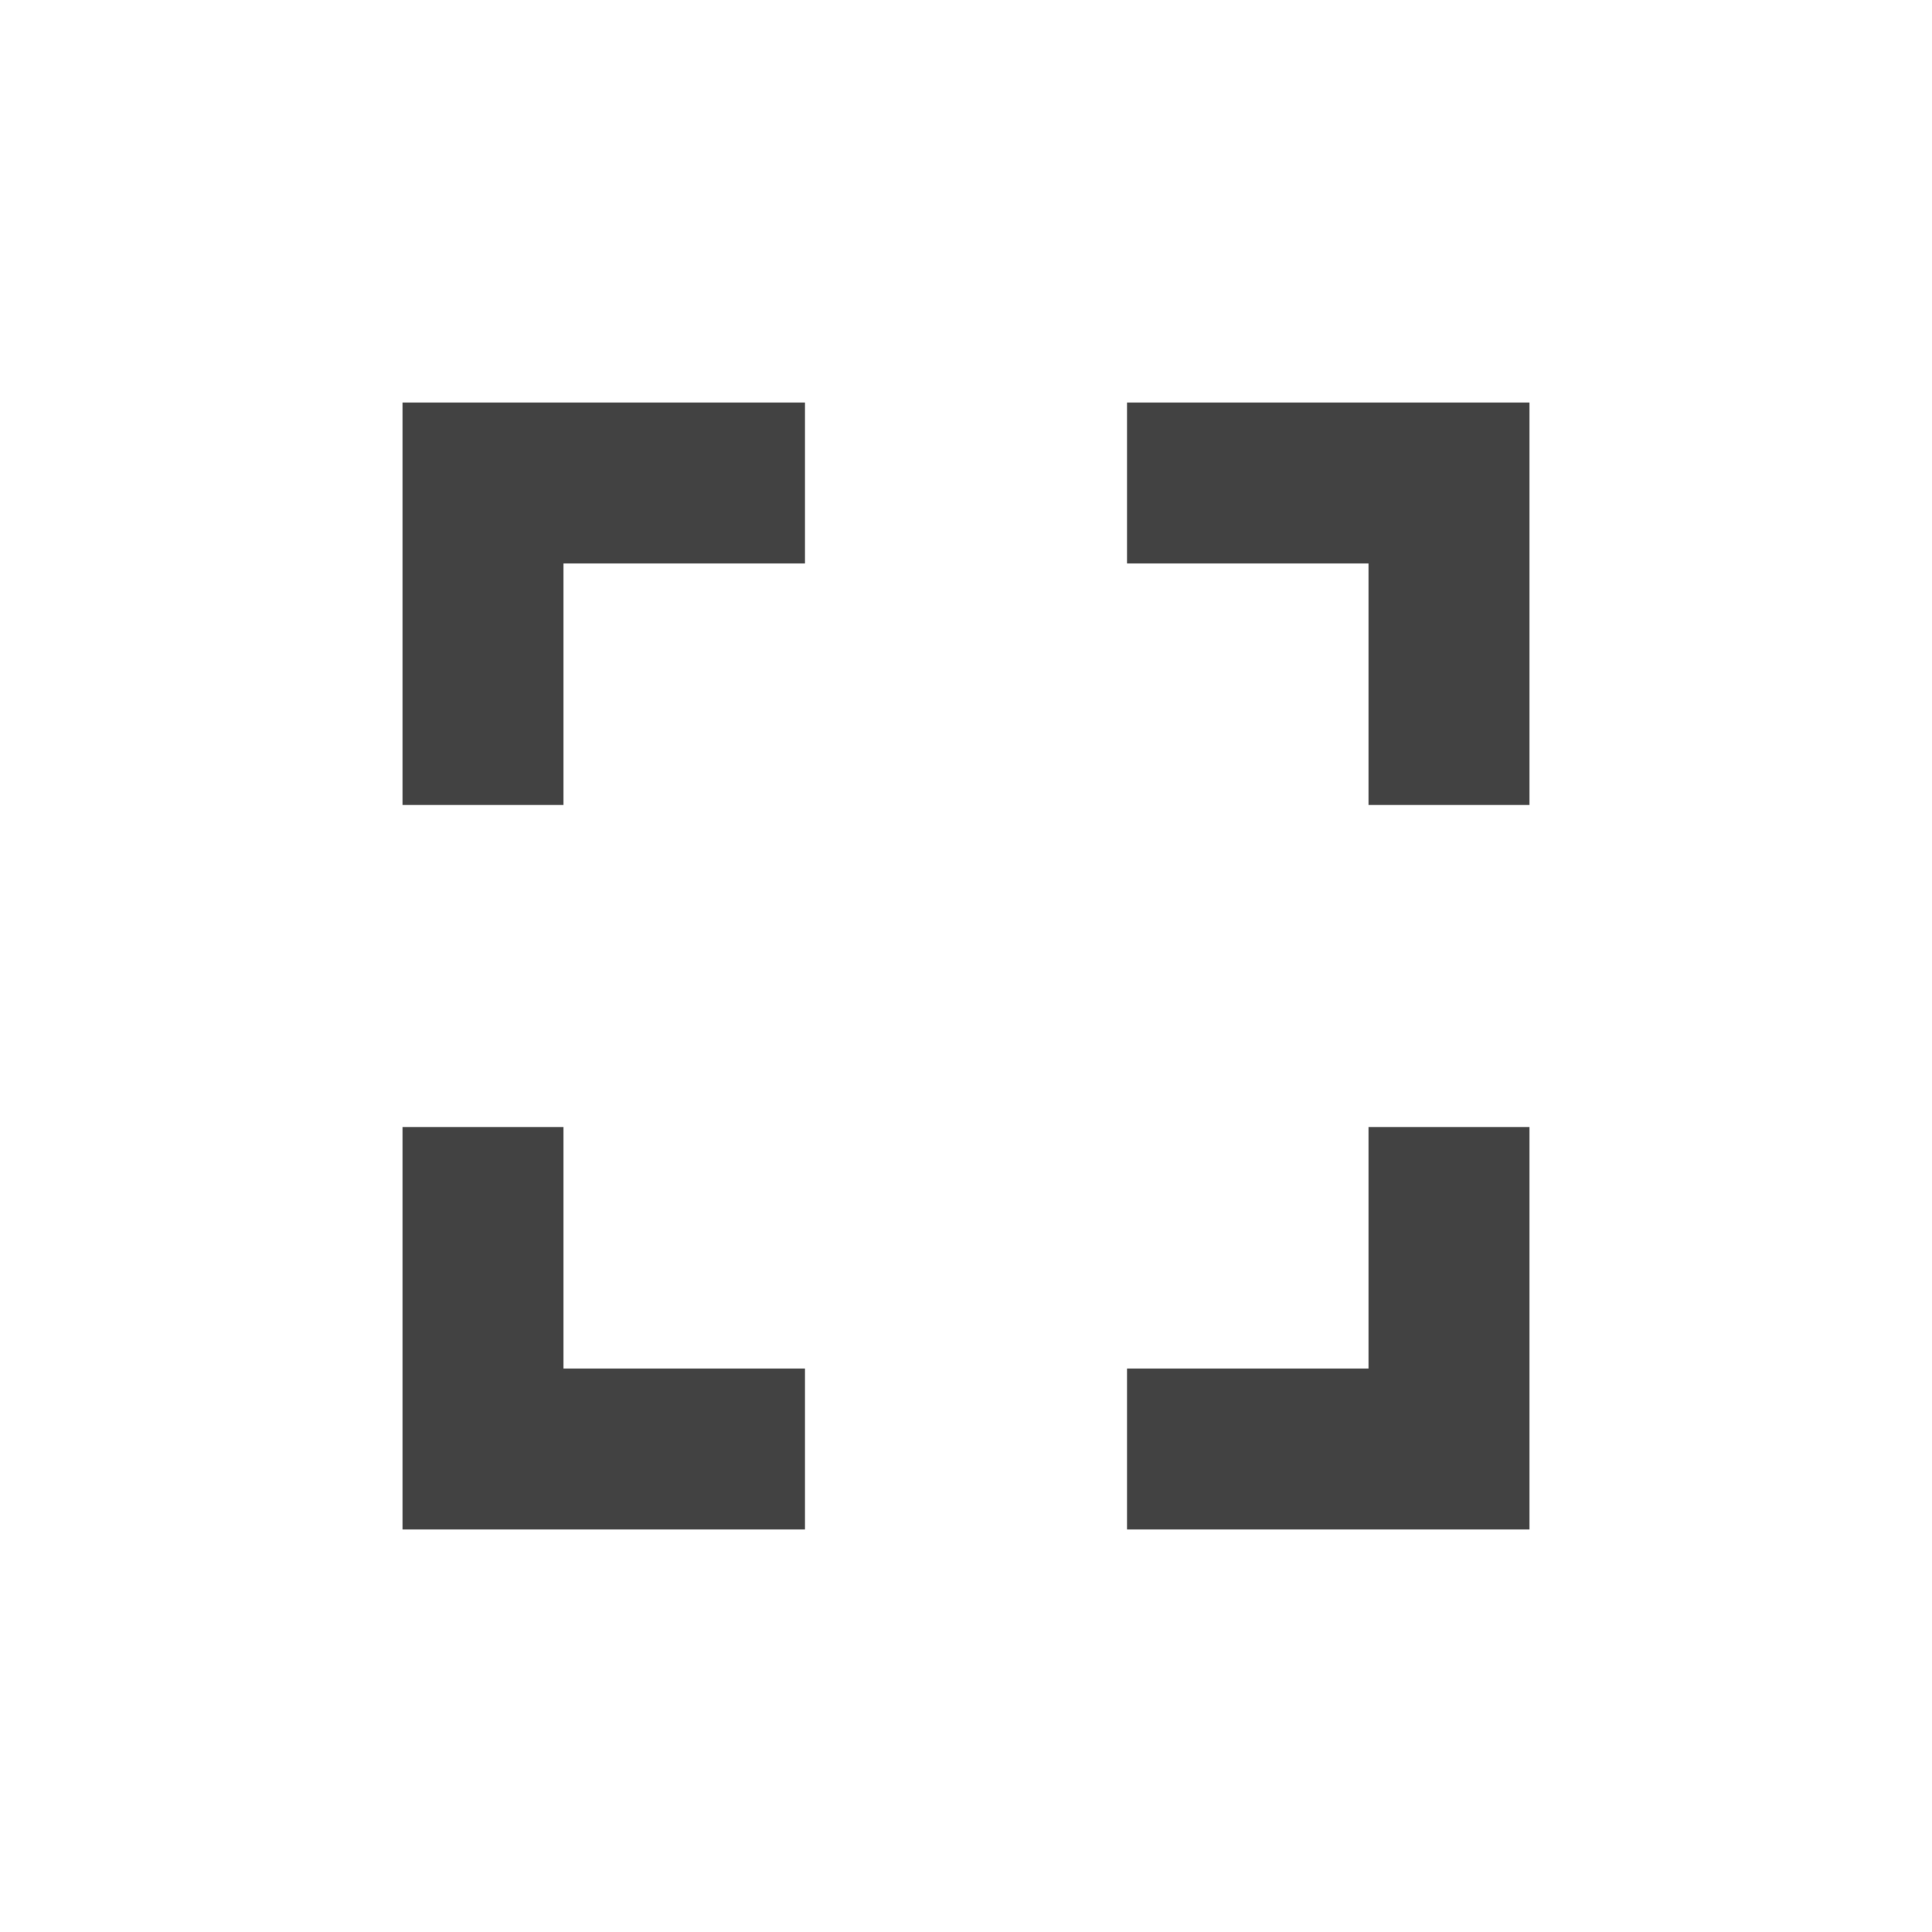
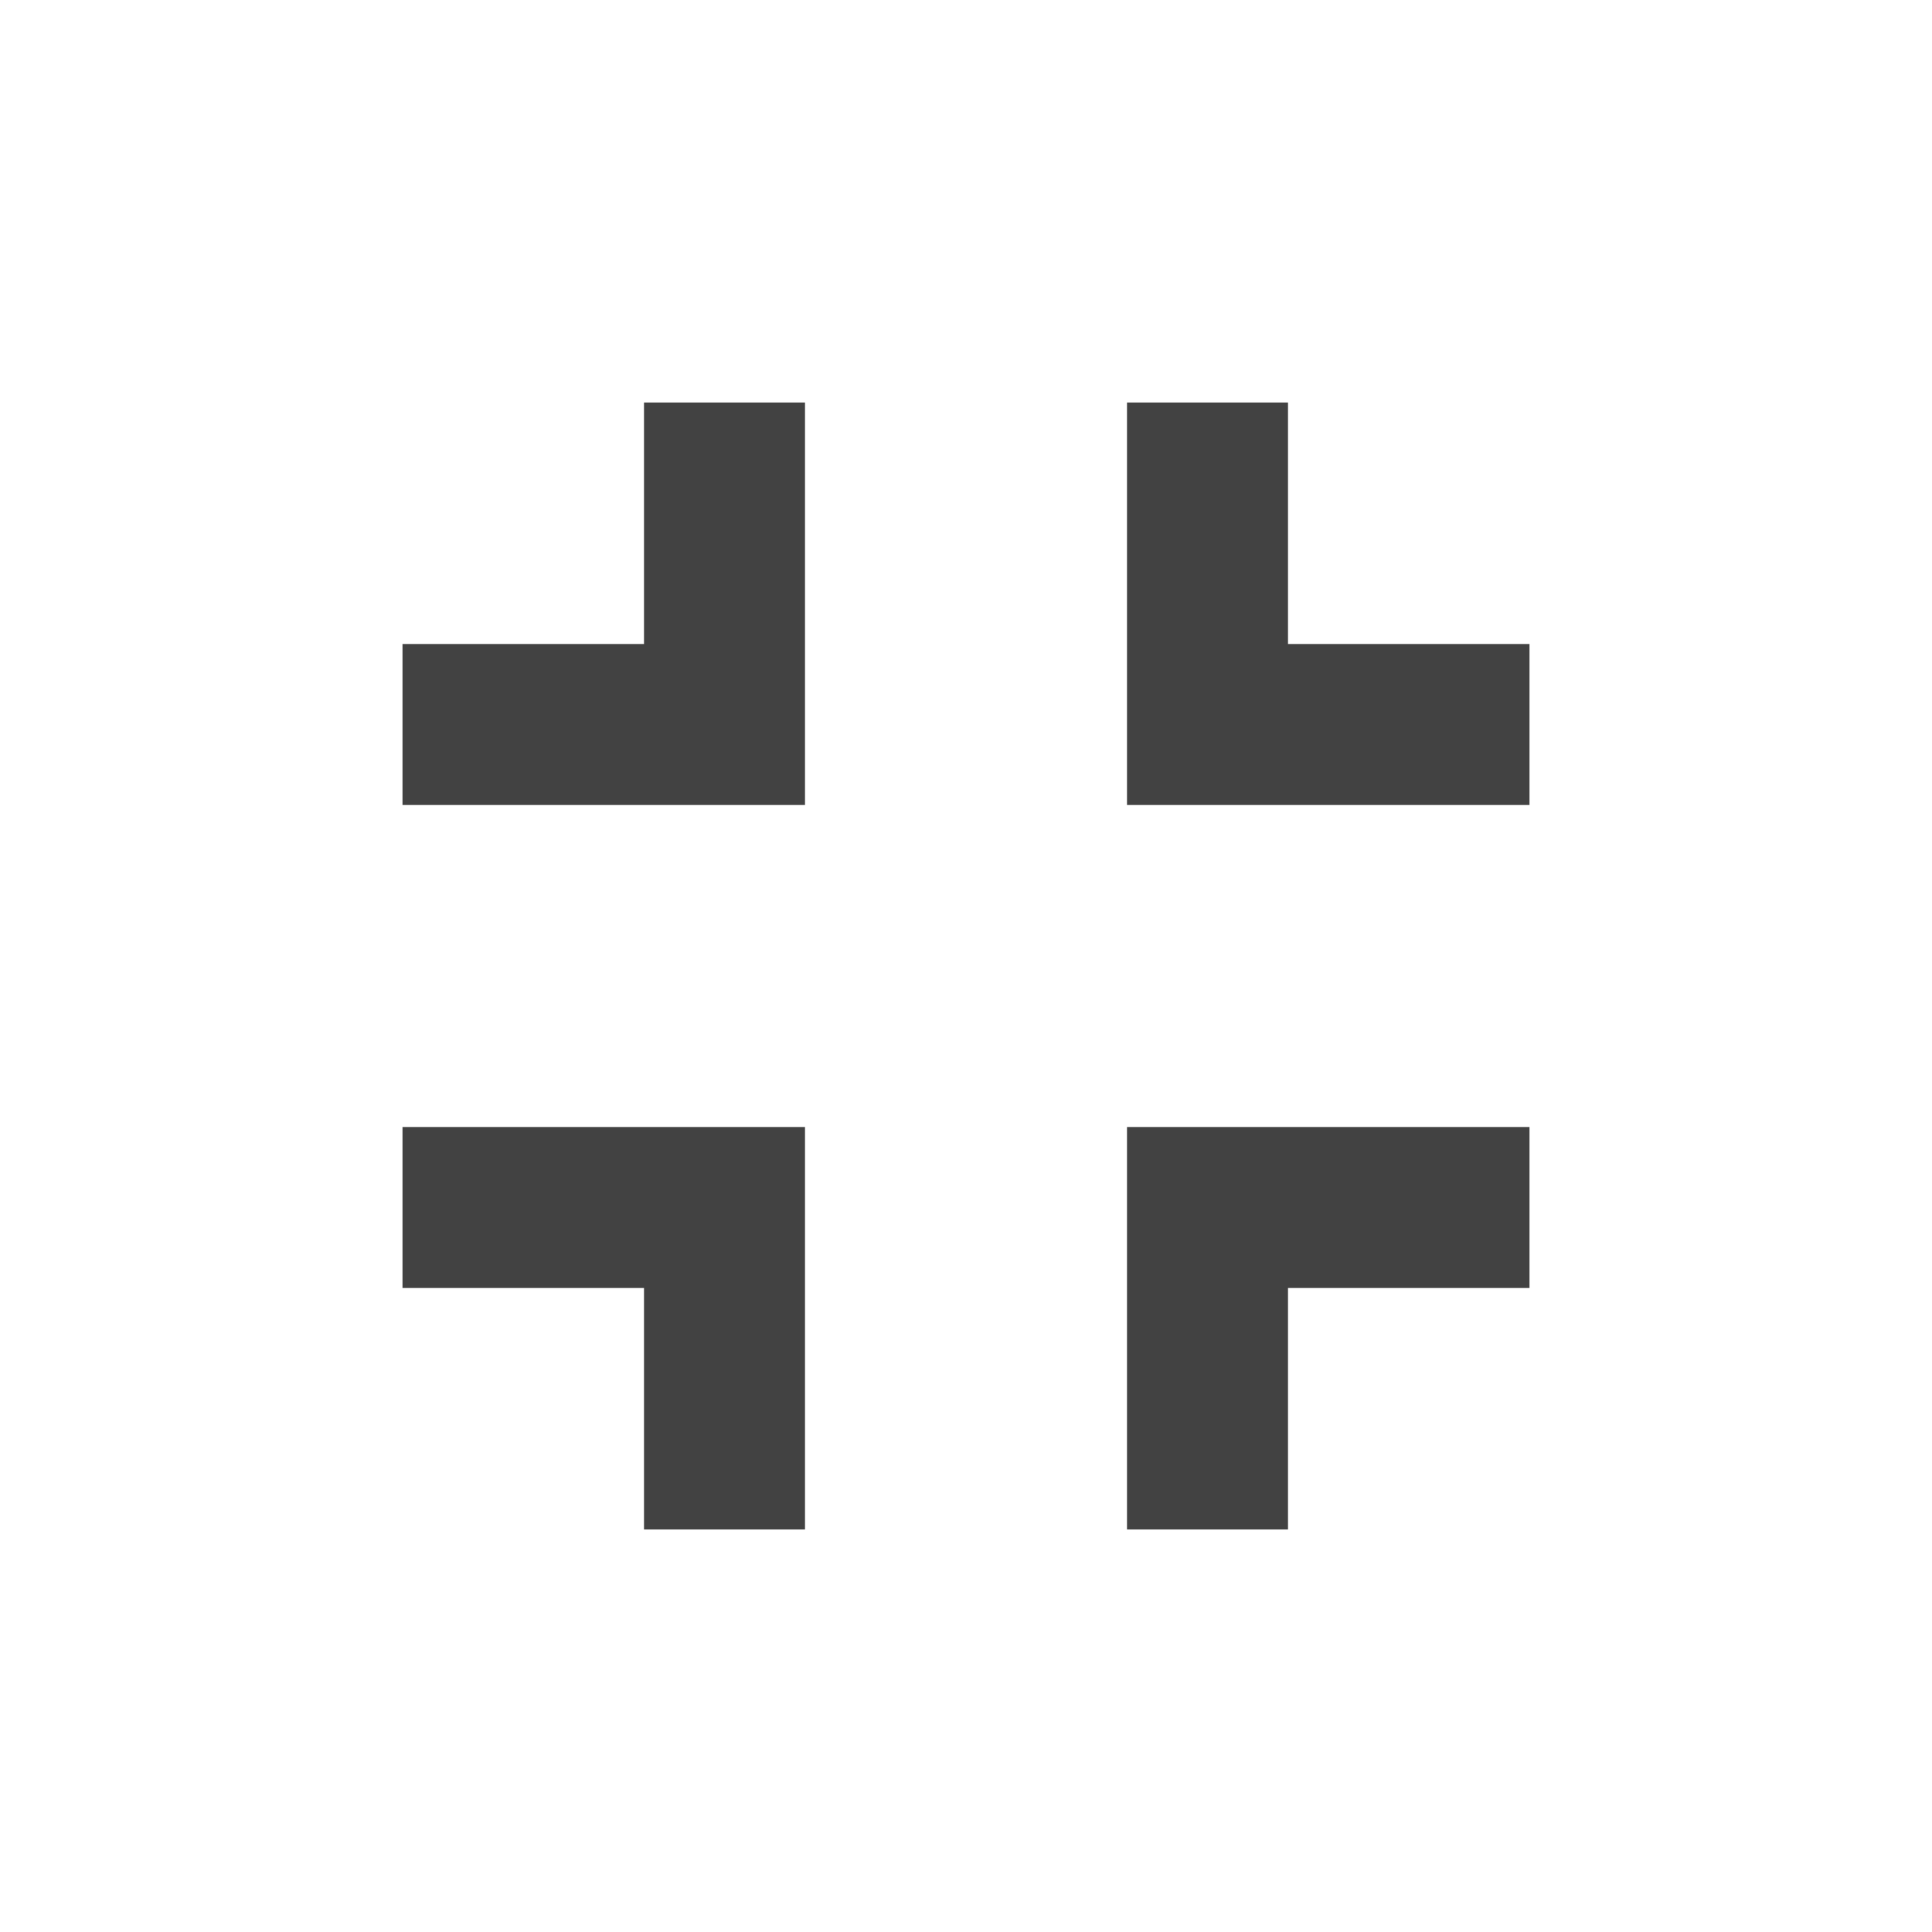
<svg xmlns="http://www.w3.org/2000/svg" width="24px" height="24px" viewBox="0 0 24 24" version="1.1">
  <g id="surface1">
    <defs>
      <style id="current-color-scheme" type="text/css">
   .ColorScheme-Text { color:#424242; } .ColorScheme-Highlight { color:#eeeeee; }
  </style>
    </defs>
-     <path style="fill:currentColor" class="ColorScheme-Text" d="M 5 5 L 5 10 L 7 10 L 7 7 L 10 7 L 10 5 Z M 14 5 L 14 7 L 17 7 L 17 10 L 19 10 L 19 5 Z M 5 14 L 5 19 L 10 19 L 10 17 L 7 17 L 7 14 Z M 17 14 L 17 17 L 14 17 L 14 19 L 19 19 L 19 14 Z M 17 14 " />
+     <path style="fill:currentColor" class="ColorScheme-Text" d="M 8 5 L 8 8 L 5 8 L 5 10 L 10 10 L 10 5 Z M 14 5 L 14 10 L 19 10 L 19 8 L 16 8 L 16 5 Z M 5 14 L 5 16 L 8 16 L 8 19 L 10 19 L 10 14 Z M 14 14 L 14 19 L 16 19 L 16 16 L 19 16 L 19 14 Z M 14 14 " />
  </g>
</svg>
